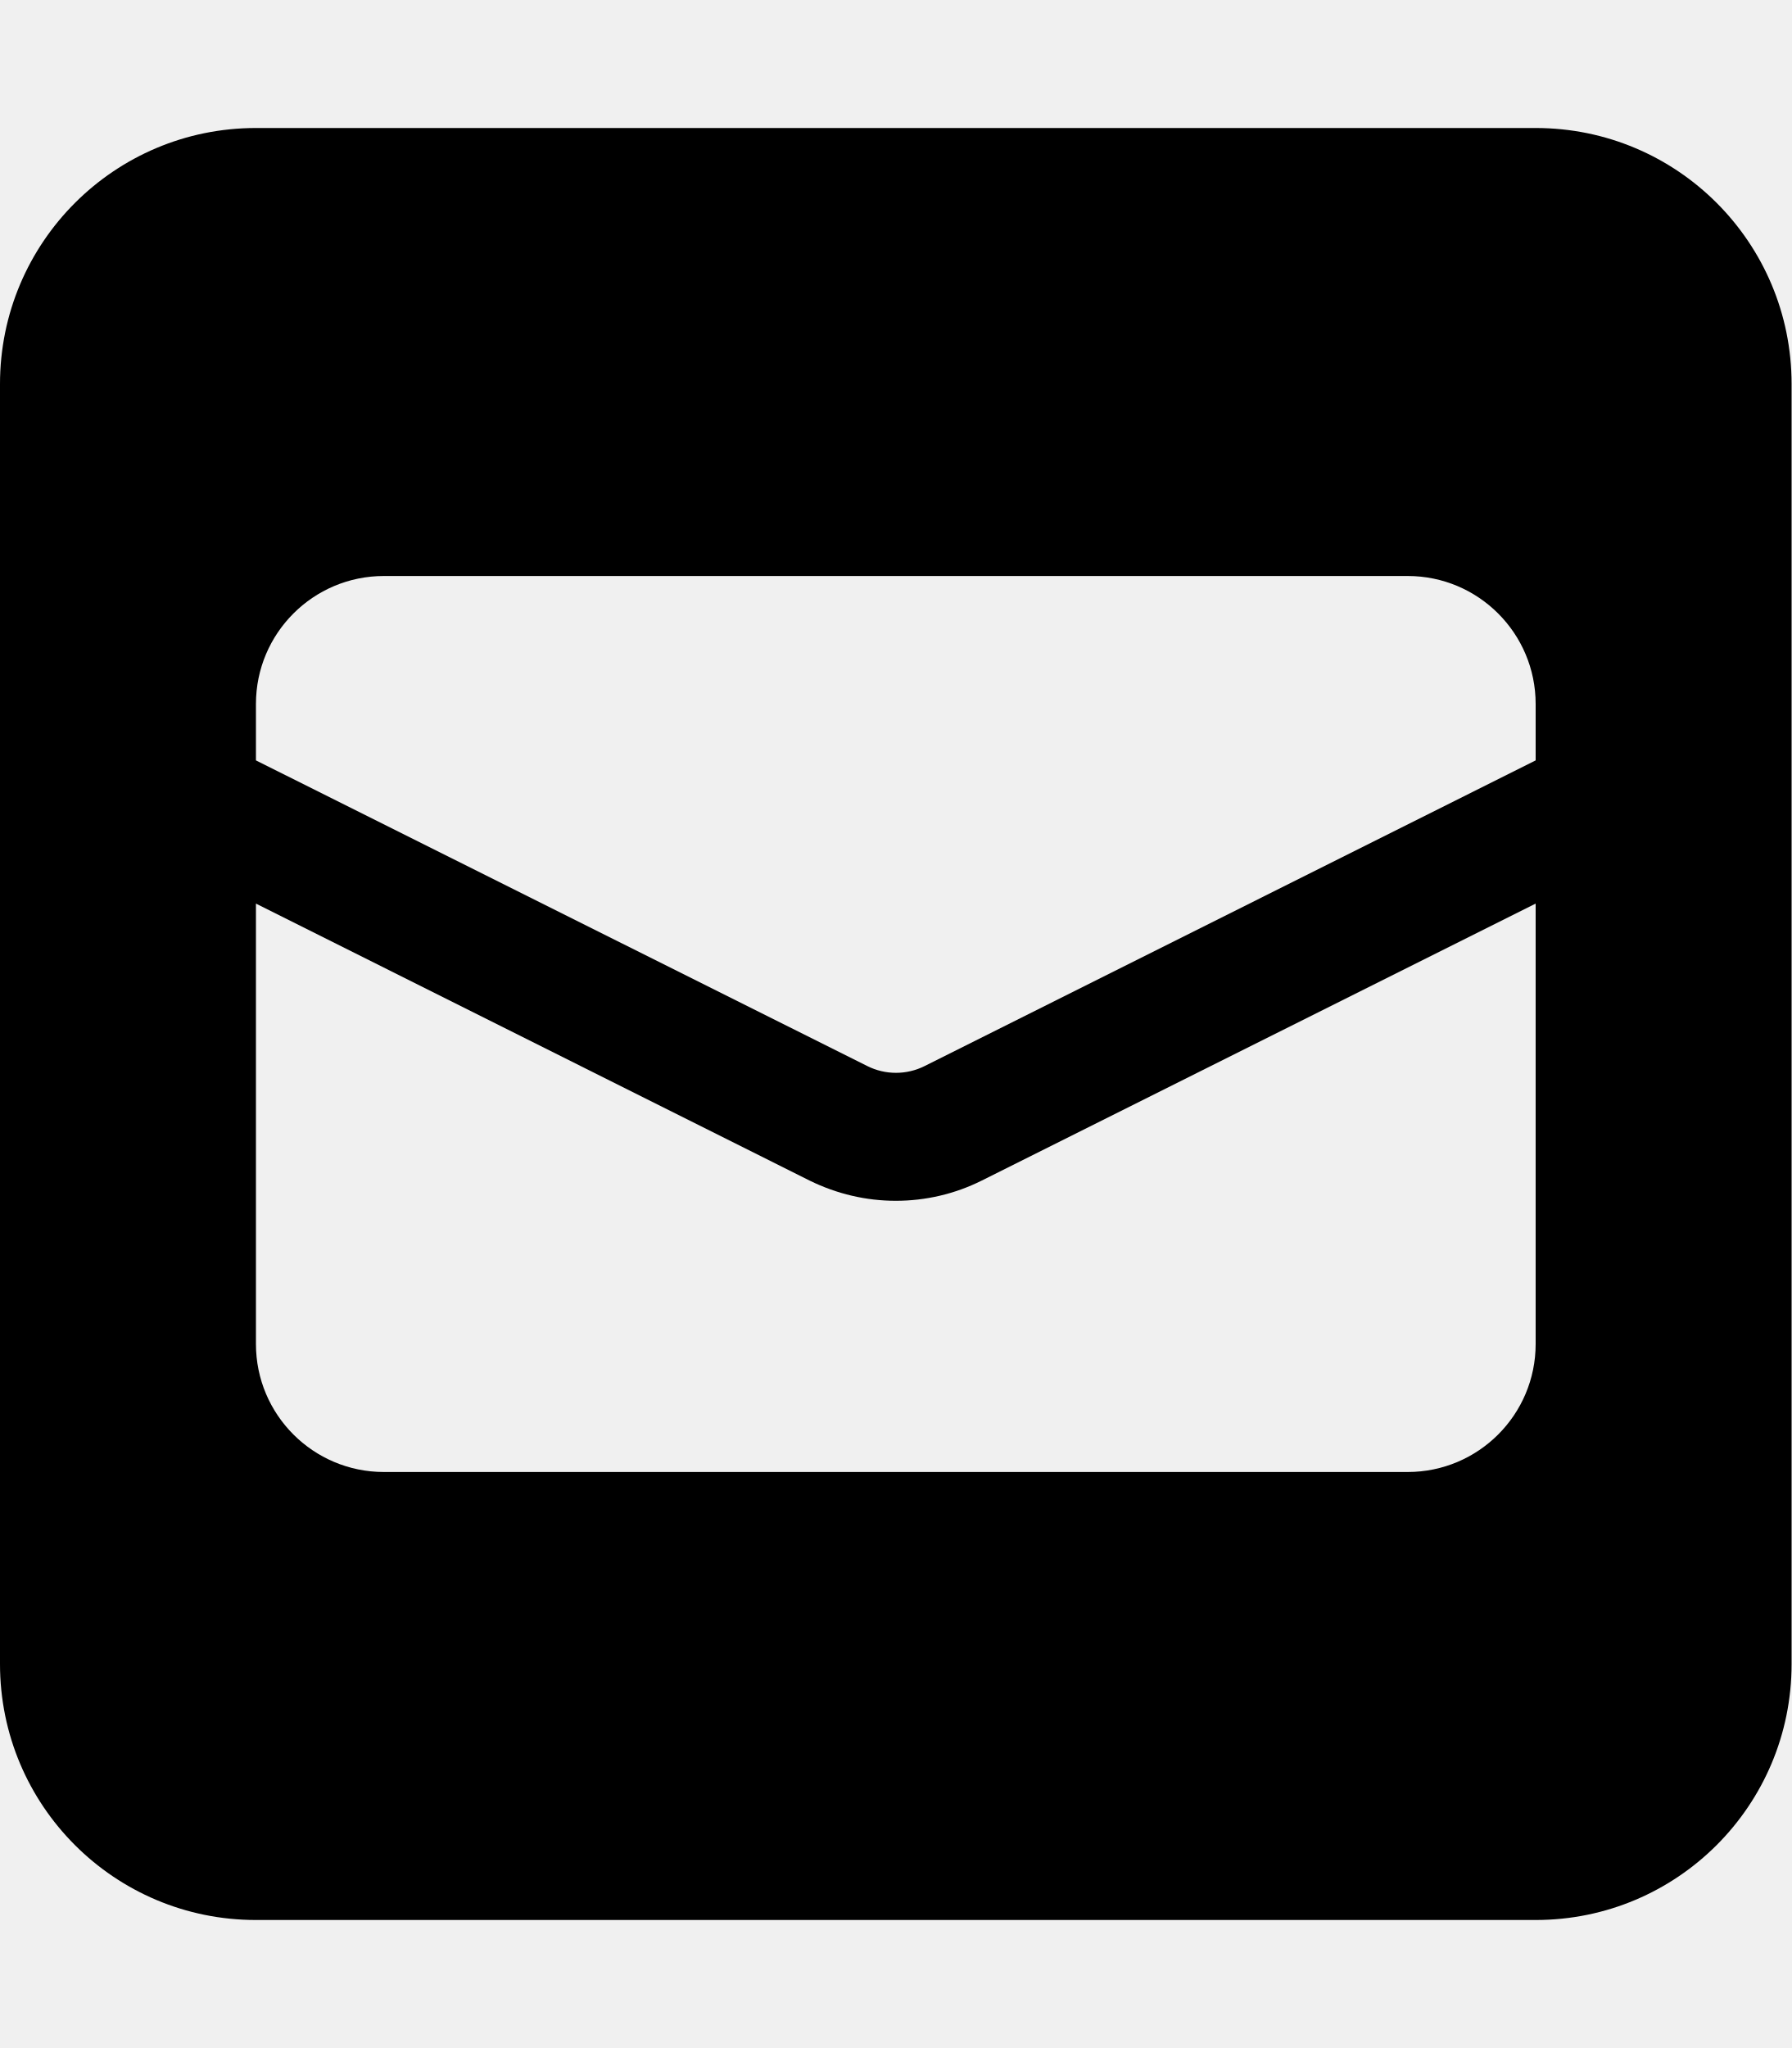
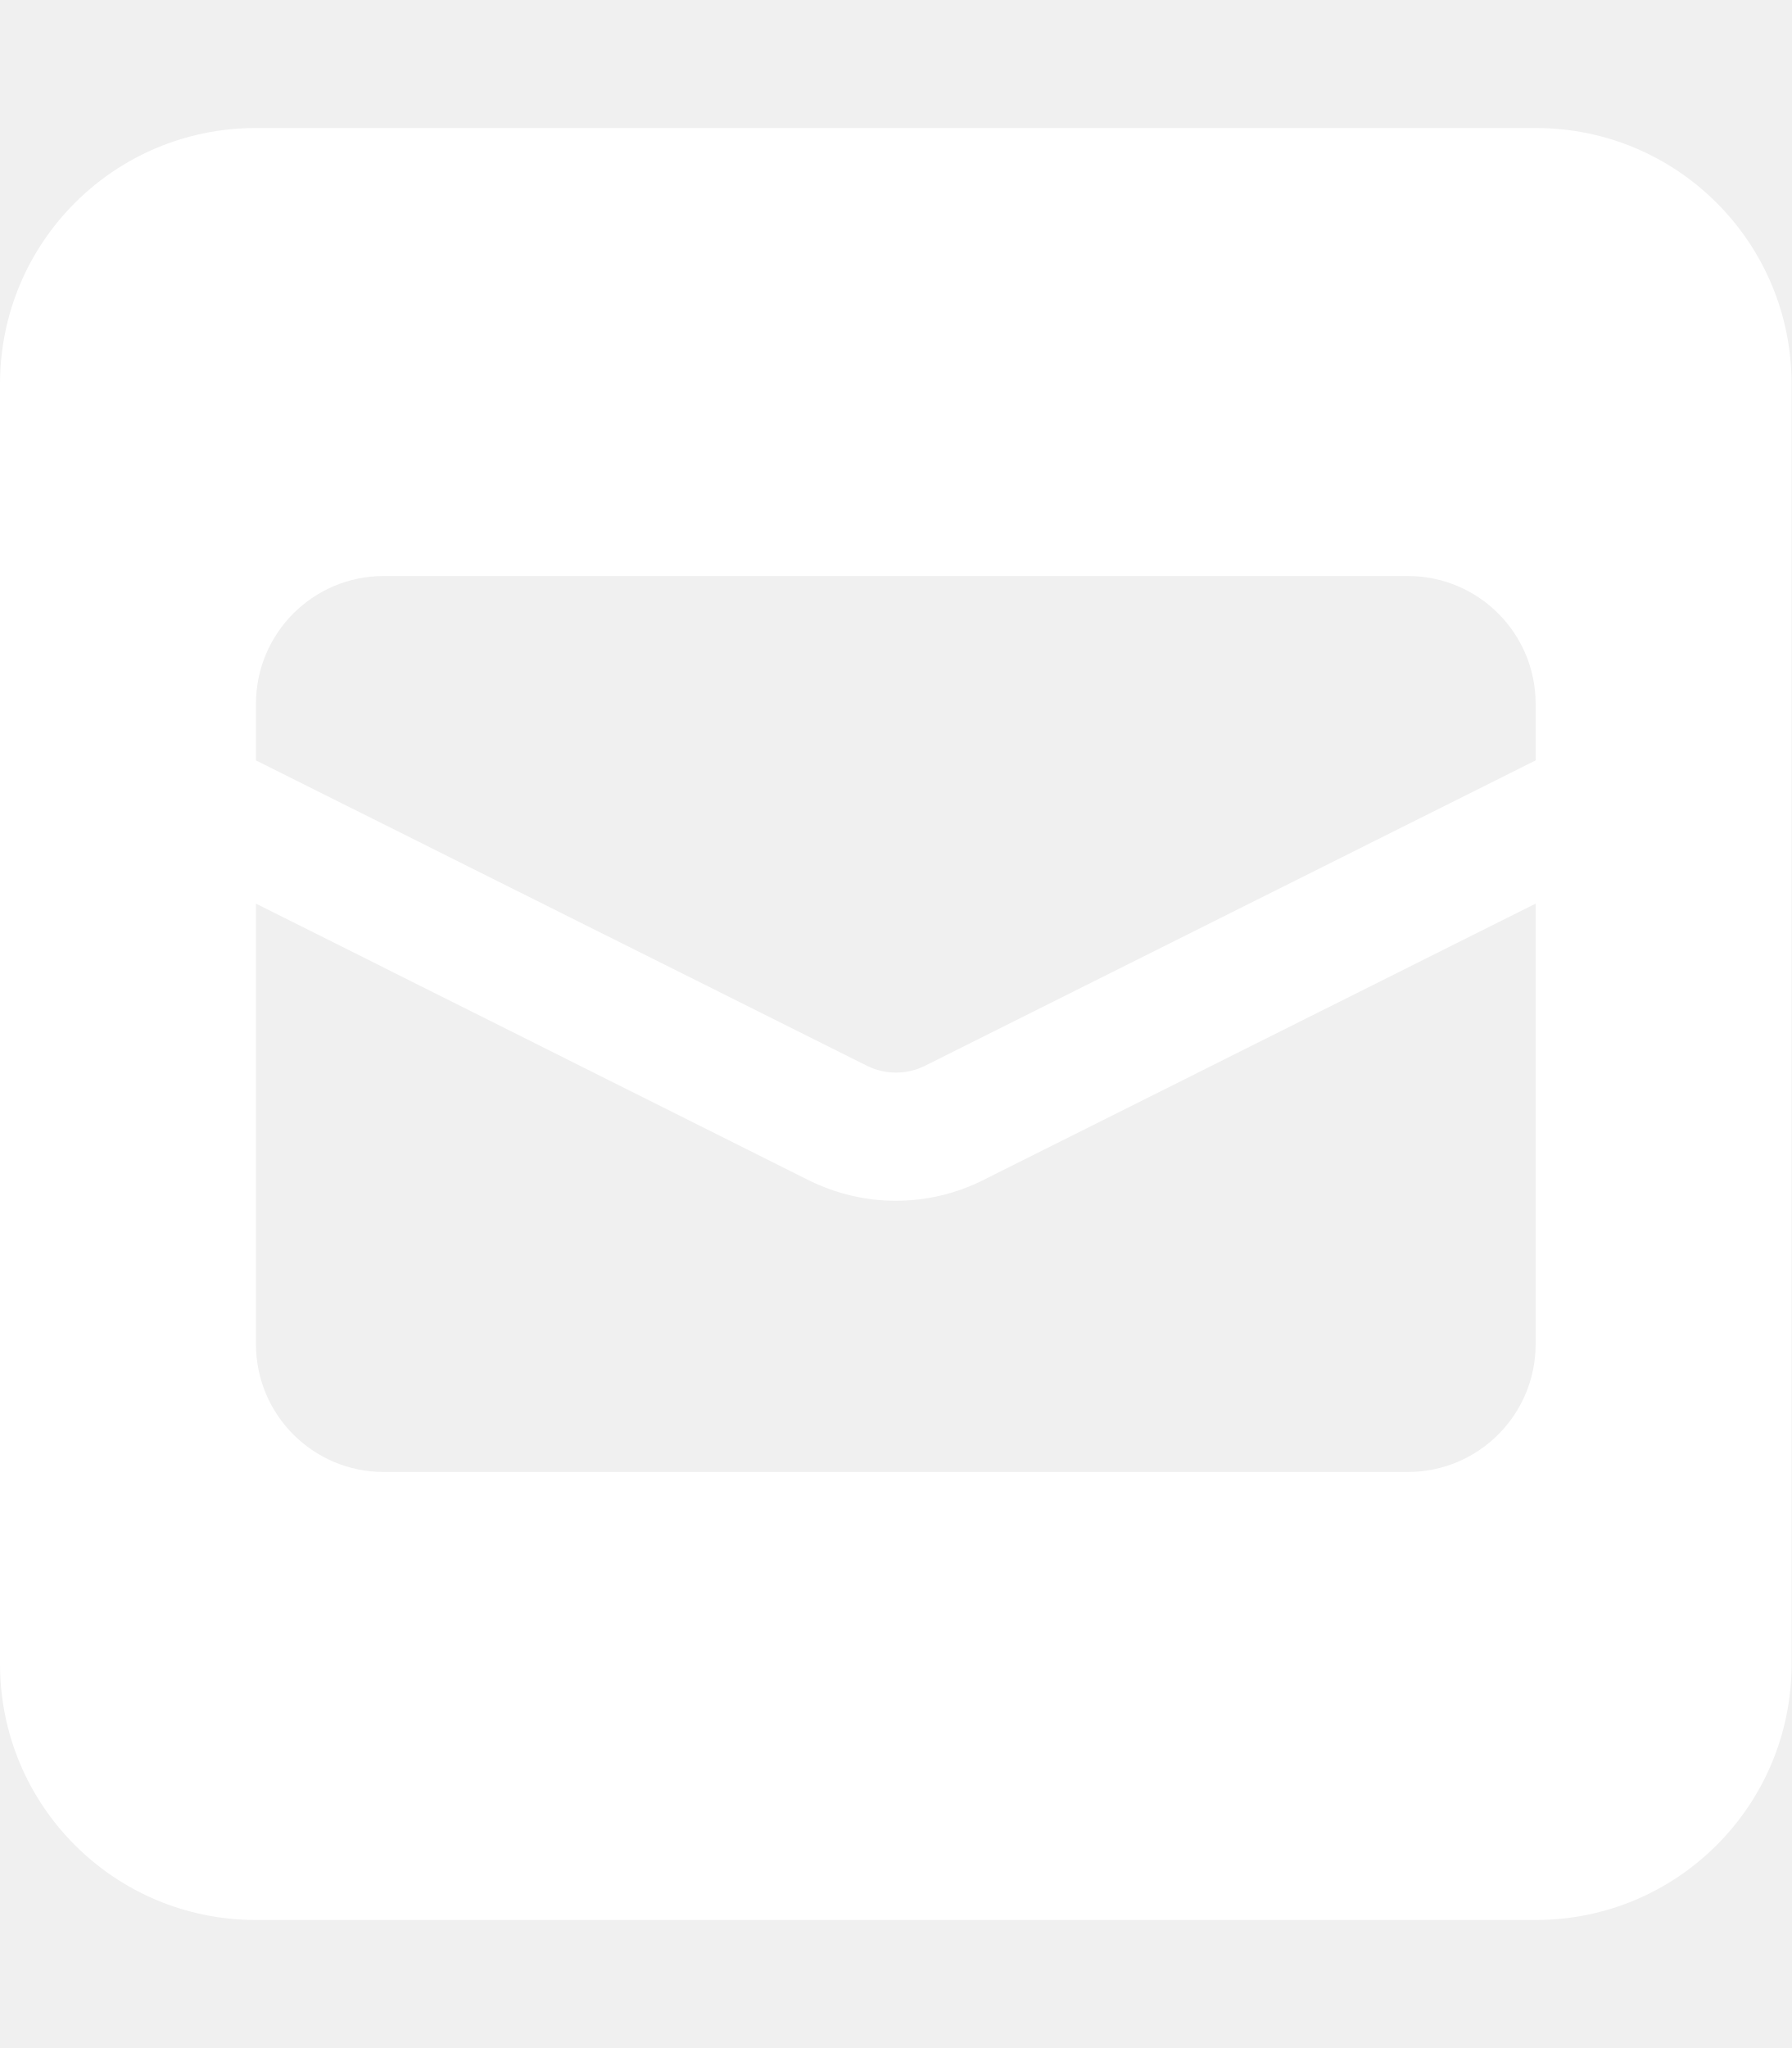
- <svg xmlns="http://www.w3.org/2000/svg" viewBox="0 0 448 512">
-   <path d="M384 32H64C28.63 32 0 60.63 0 96v320c0 35.38 28.62 64 64 64h320c35.38 0 64-28.62 64-64V96C448 60.63 419.4 32 384 32zM384 336c0 17.67-14.33 32-32 32H96c-17.67 0-32-14.33-32-32V225.9l138.5 69.27C209.3 298.5 216.6 300.2 224 300.2s14.75-1.688 21.47-5.047L384 225.9V336zM384 190.1l-152.8 76.42c-4.5 2.25-9.812 2.25-14.31 0L64 190.1V176c0-17.67 14.33-32 32-32h256c17.67 0 32 14.33 32 32V190.1z" />
+ <svg xmlns="http://www.w3.org/2000/svg" version="1.1" id="Layer_1" x="0px" y="0px" viewBox="0 0 448 512" style="enable-background:new 0 0 448 512;" xml:space="preserve">
+   <style type="text/css">
+ 	.st0{fill:#FFFFFF;}
+ </style>
+   <path class="st0" d="M384,32H64C28.6,32,0,60.6,0,96v320c0,35.4,28.6,64,64,64h320c35.4,0,64-28.6,64-64V96  C448,60.6,419.4,32,384,32z M384,336c0,17.7-14.3,32-32,32H96c-17.7,0-32-14.3-32-32V225.9l138.5,69.3c6.8,3.3,14.1,5,21.5,5  s14.8-1.7,21.5-5L384,225.9V336z M384,190.1l-152.8,76.4c-4.5,2.2-9.8,2.2-14.3,0L64,190.1V176c0-17.7,14.3-32,32-32h256  c17.7,0,32,14.3,32,32V190.1z" />
</svg>
